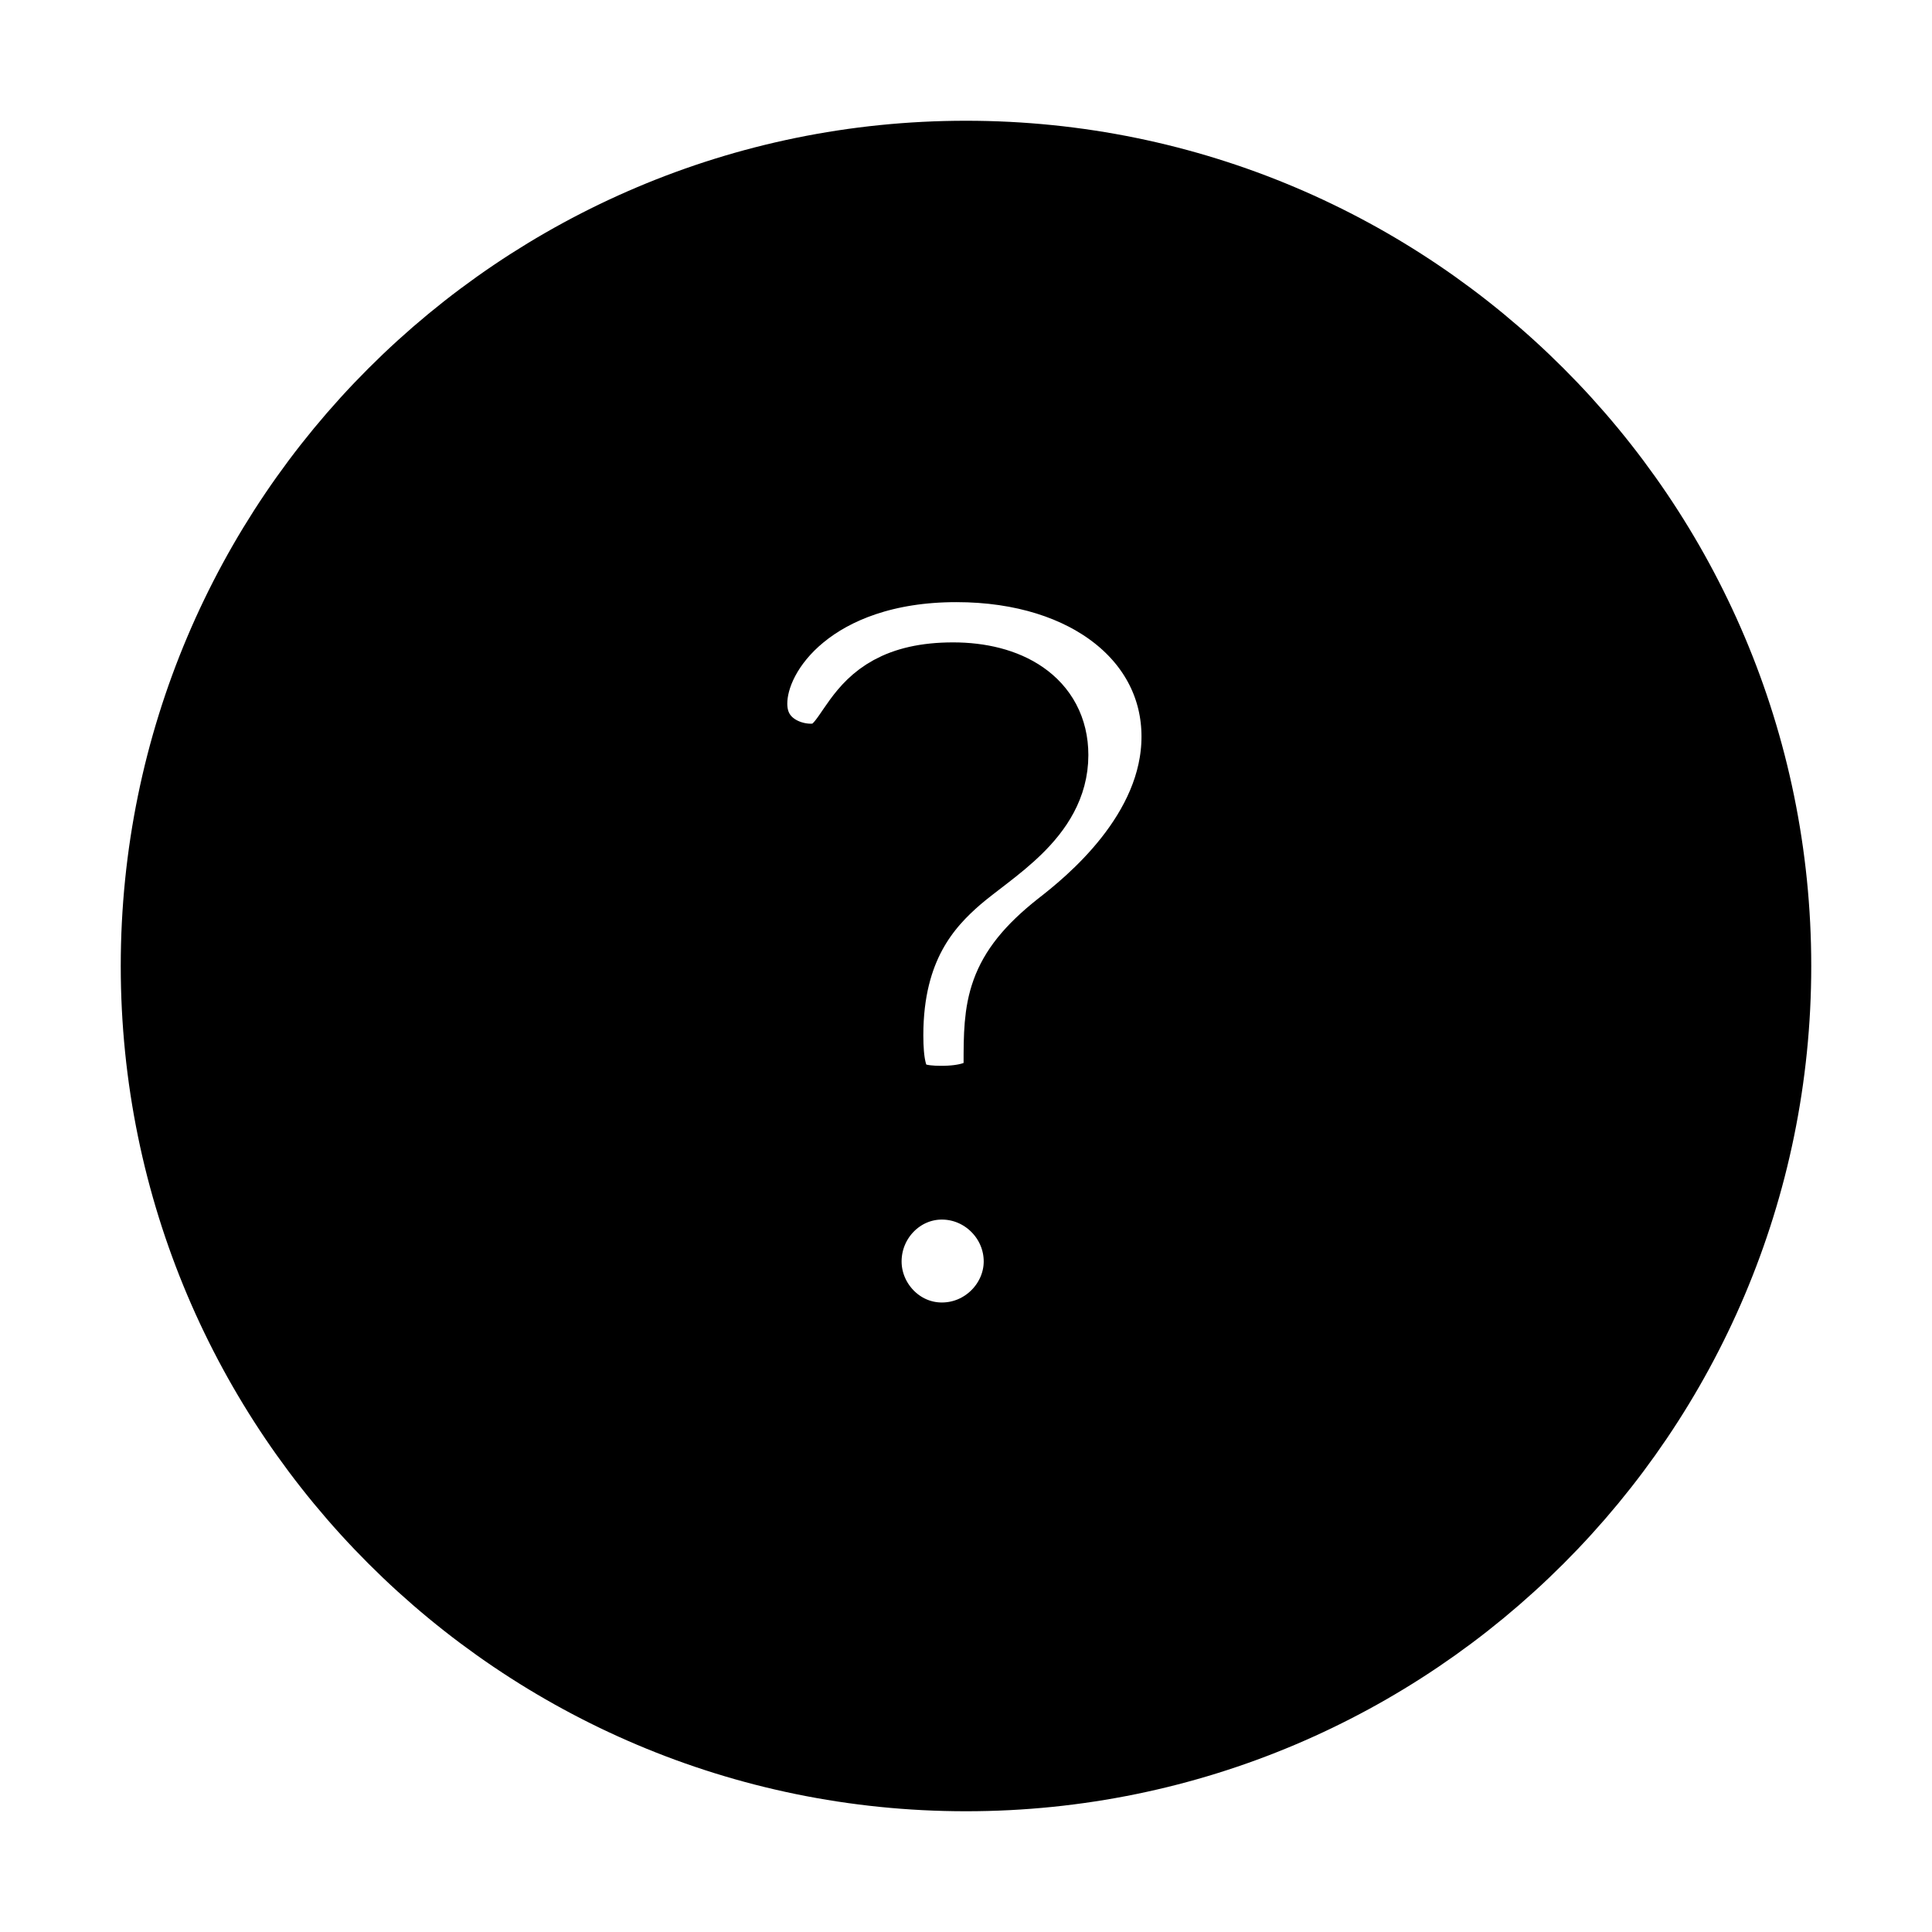
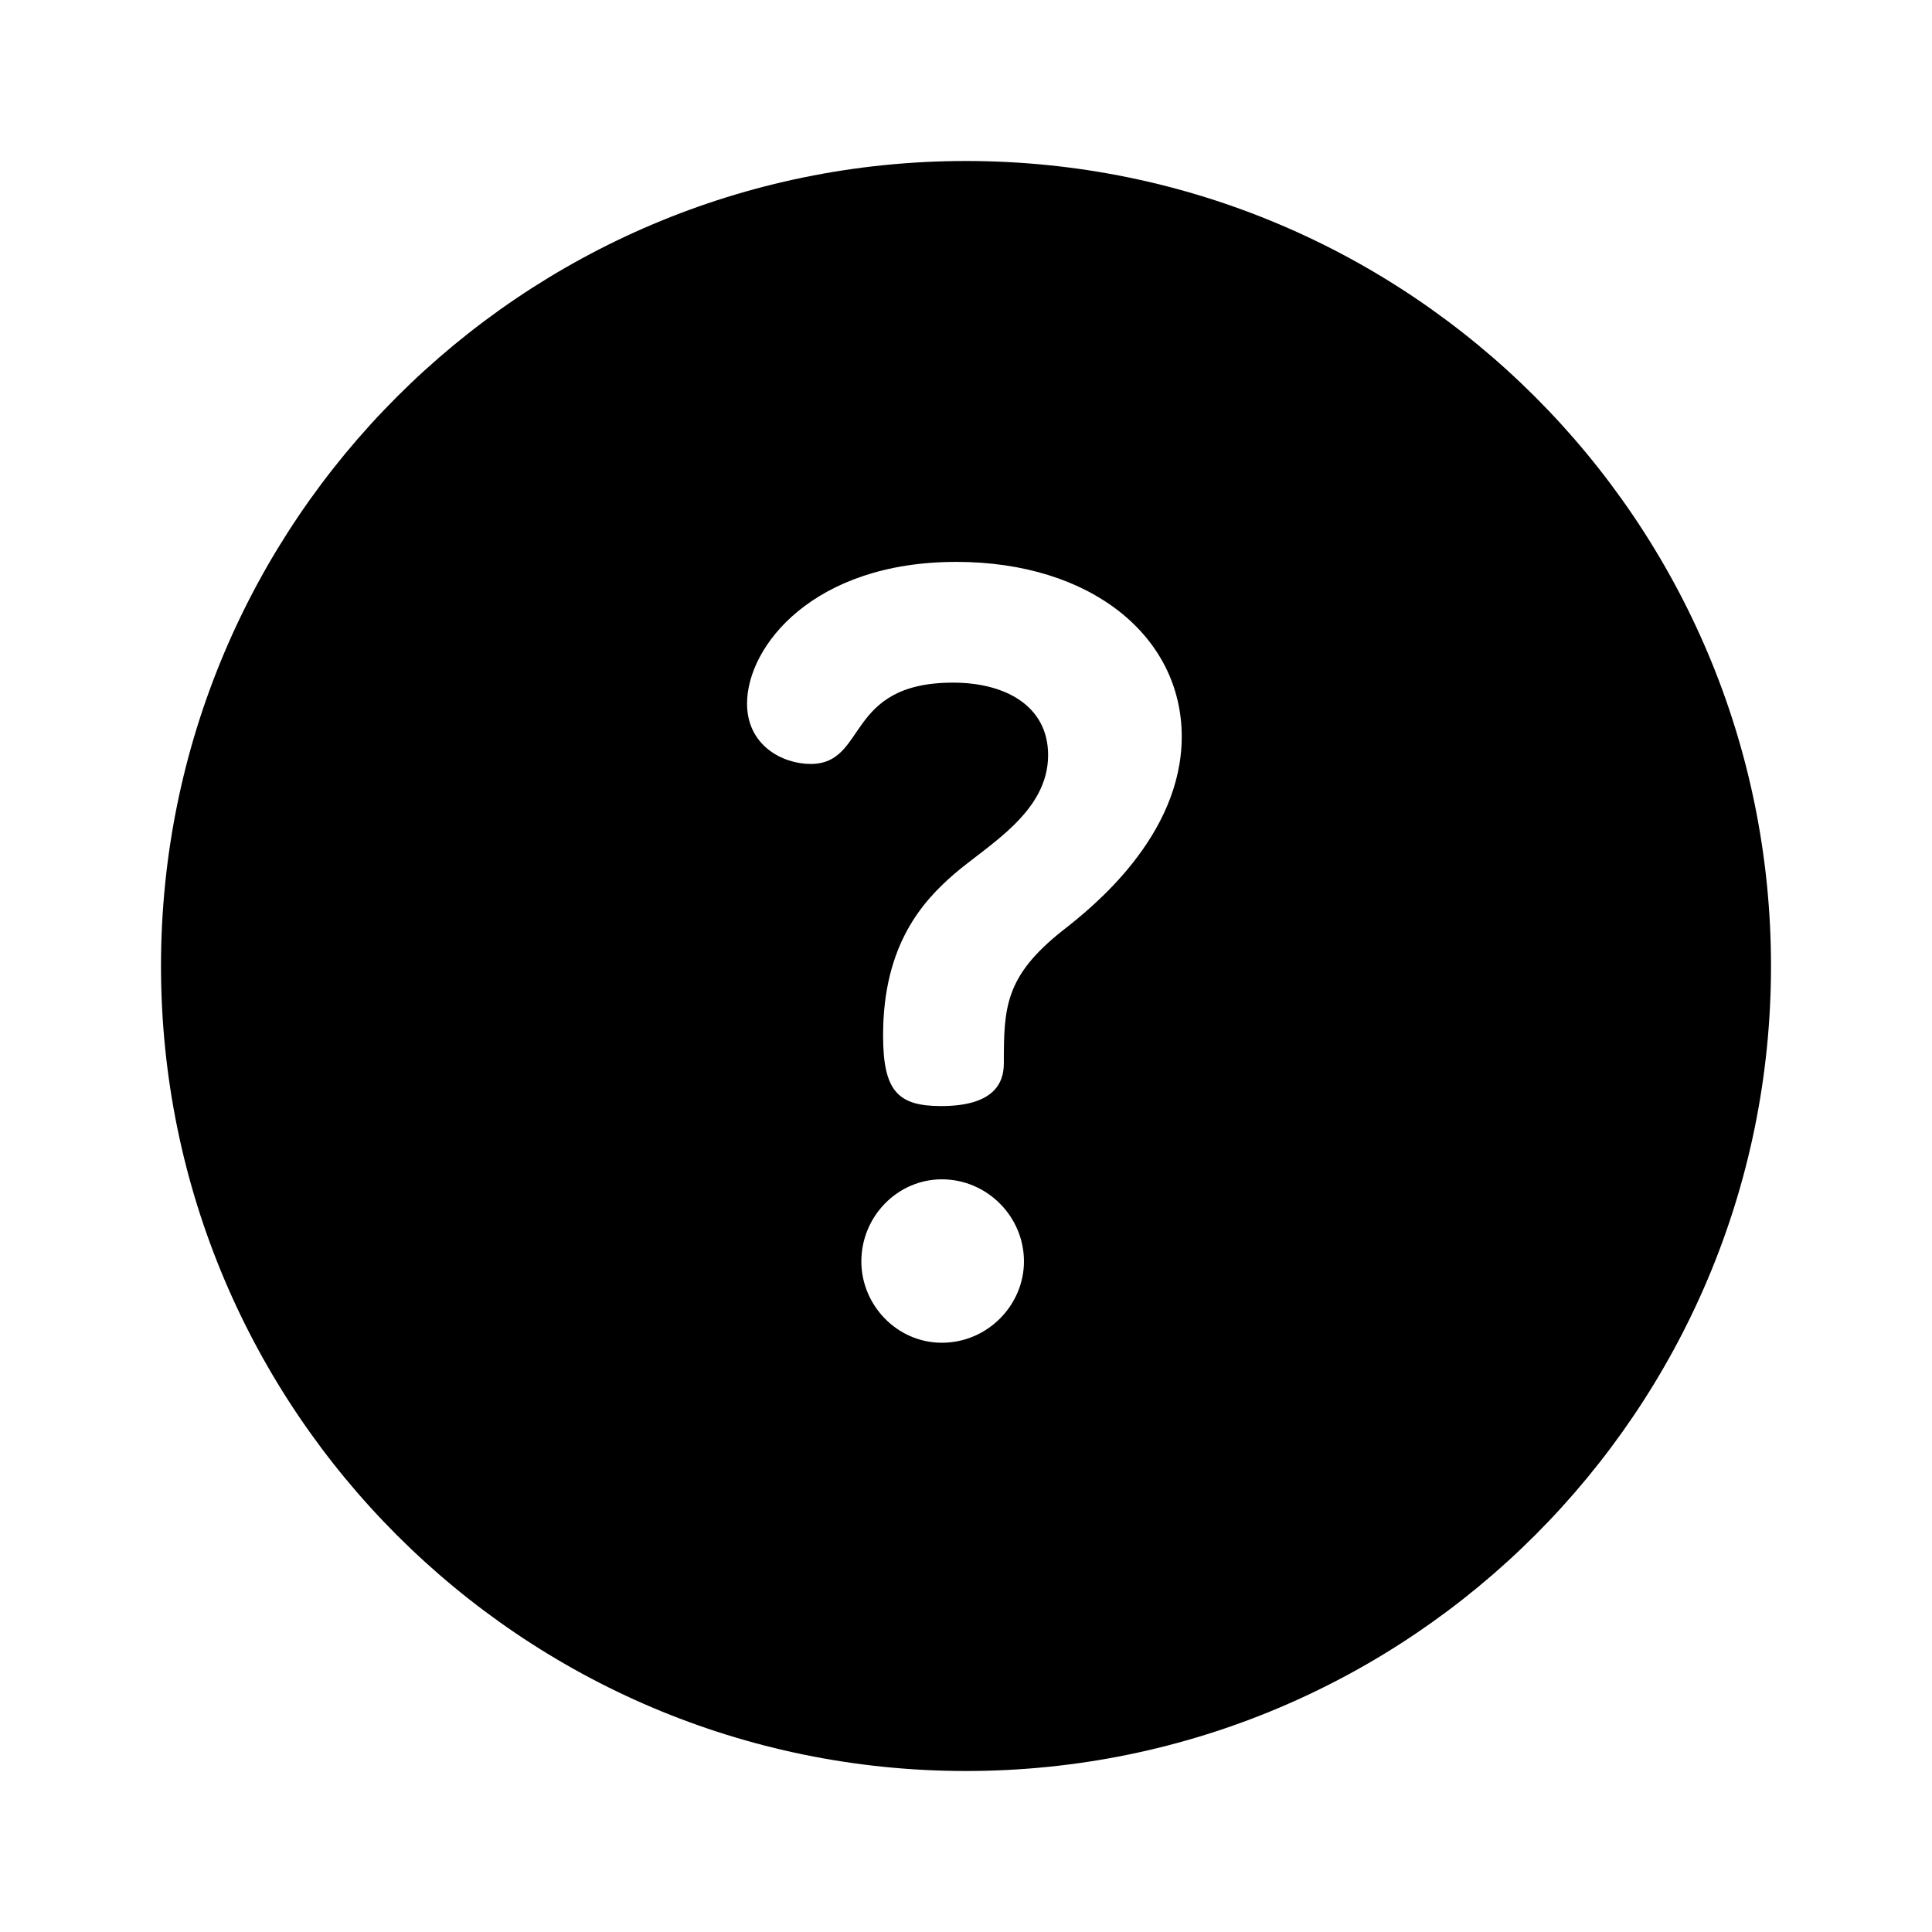
<svg xmlns="http://www.w3.org/2000/svg" width="24" height="24" viewBox="0 0 24 24" aria-hidden="true" focusable="false">
-   <g fill="currentColor" stroke="currentColor" stroke-width="1">
+   <g fill="currentColor">
    <path transform="translate(2 2)" d="M 10 0 C 15.52 0 20 4.48 20 10 C 20 15.52 15.52 20 10 20 C 4.48 20 0 15.52 0 10 C 0 4.48 4.48 0 10 0 Z M 9.88 4.98 C 8.1 4.98 7.28 6.03 7.28 6.74 C 7.28 7.26 7.72 7.49 8.07 7.49 C 8.78 7.49 8.49 6.48 9.84 6.48 C 10.49 6.48 11.02 6.77 11.02 7.38 C 11.02 8.09 10.28 8.49 9.85 8.86 C 9.47 9.19 8.97 9.73 8.97 10.86 C 8.97 11.55 9.15 11.74 9.69 11.74 C 10.34 11.74 10.47 11.46 10.47 11.21 C 10.47 10.52 10.48 10.13 11.2 9.56 C 11.56 9.28 12.68 8.39 12.68 7.15 C 12.68 5.91 11.56 4.98 9.88 4.98 Z M 9.7 12.65 C 9.15 12.65 8.7 13.11 8.7 13.67 C 8.7 14.21 9.14 14.68 9.7 14.68 C 10.27 14.68 10.72 14.21 10.72 13.67 C 10.72 13.11 10.26 12.65 9.7 12.65 Z" fill-rule="evenodd" clip-rule="evenodd" />
  </g>
</svg>
